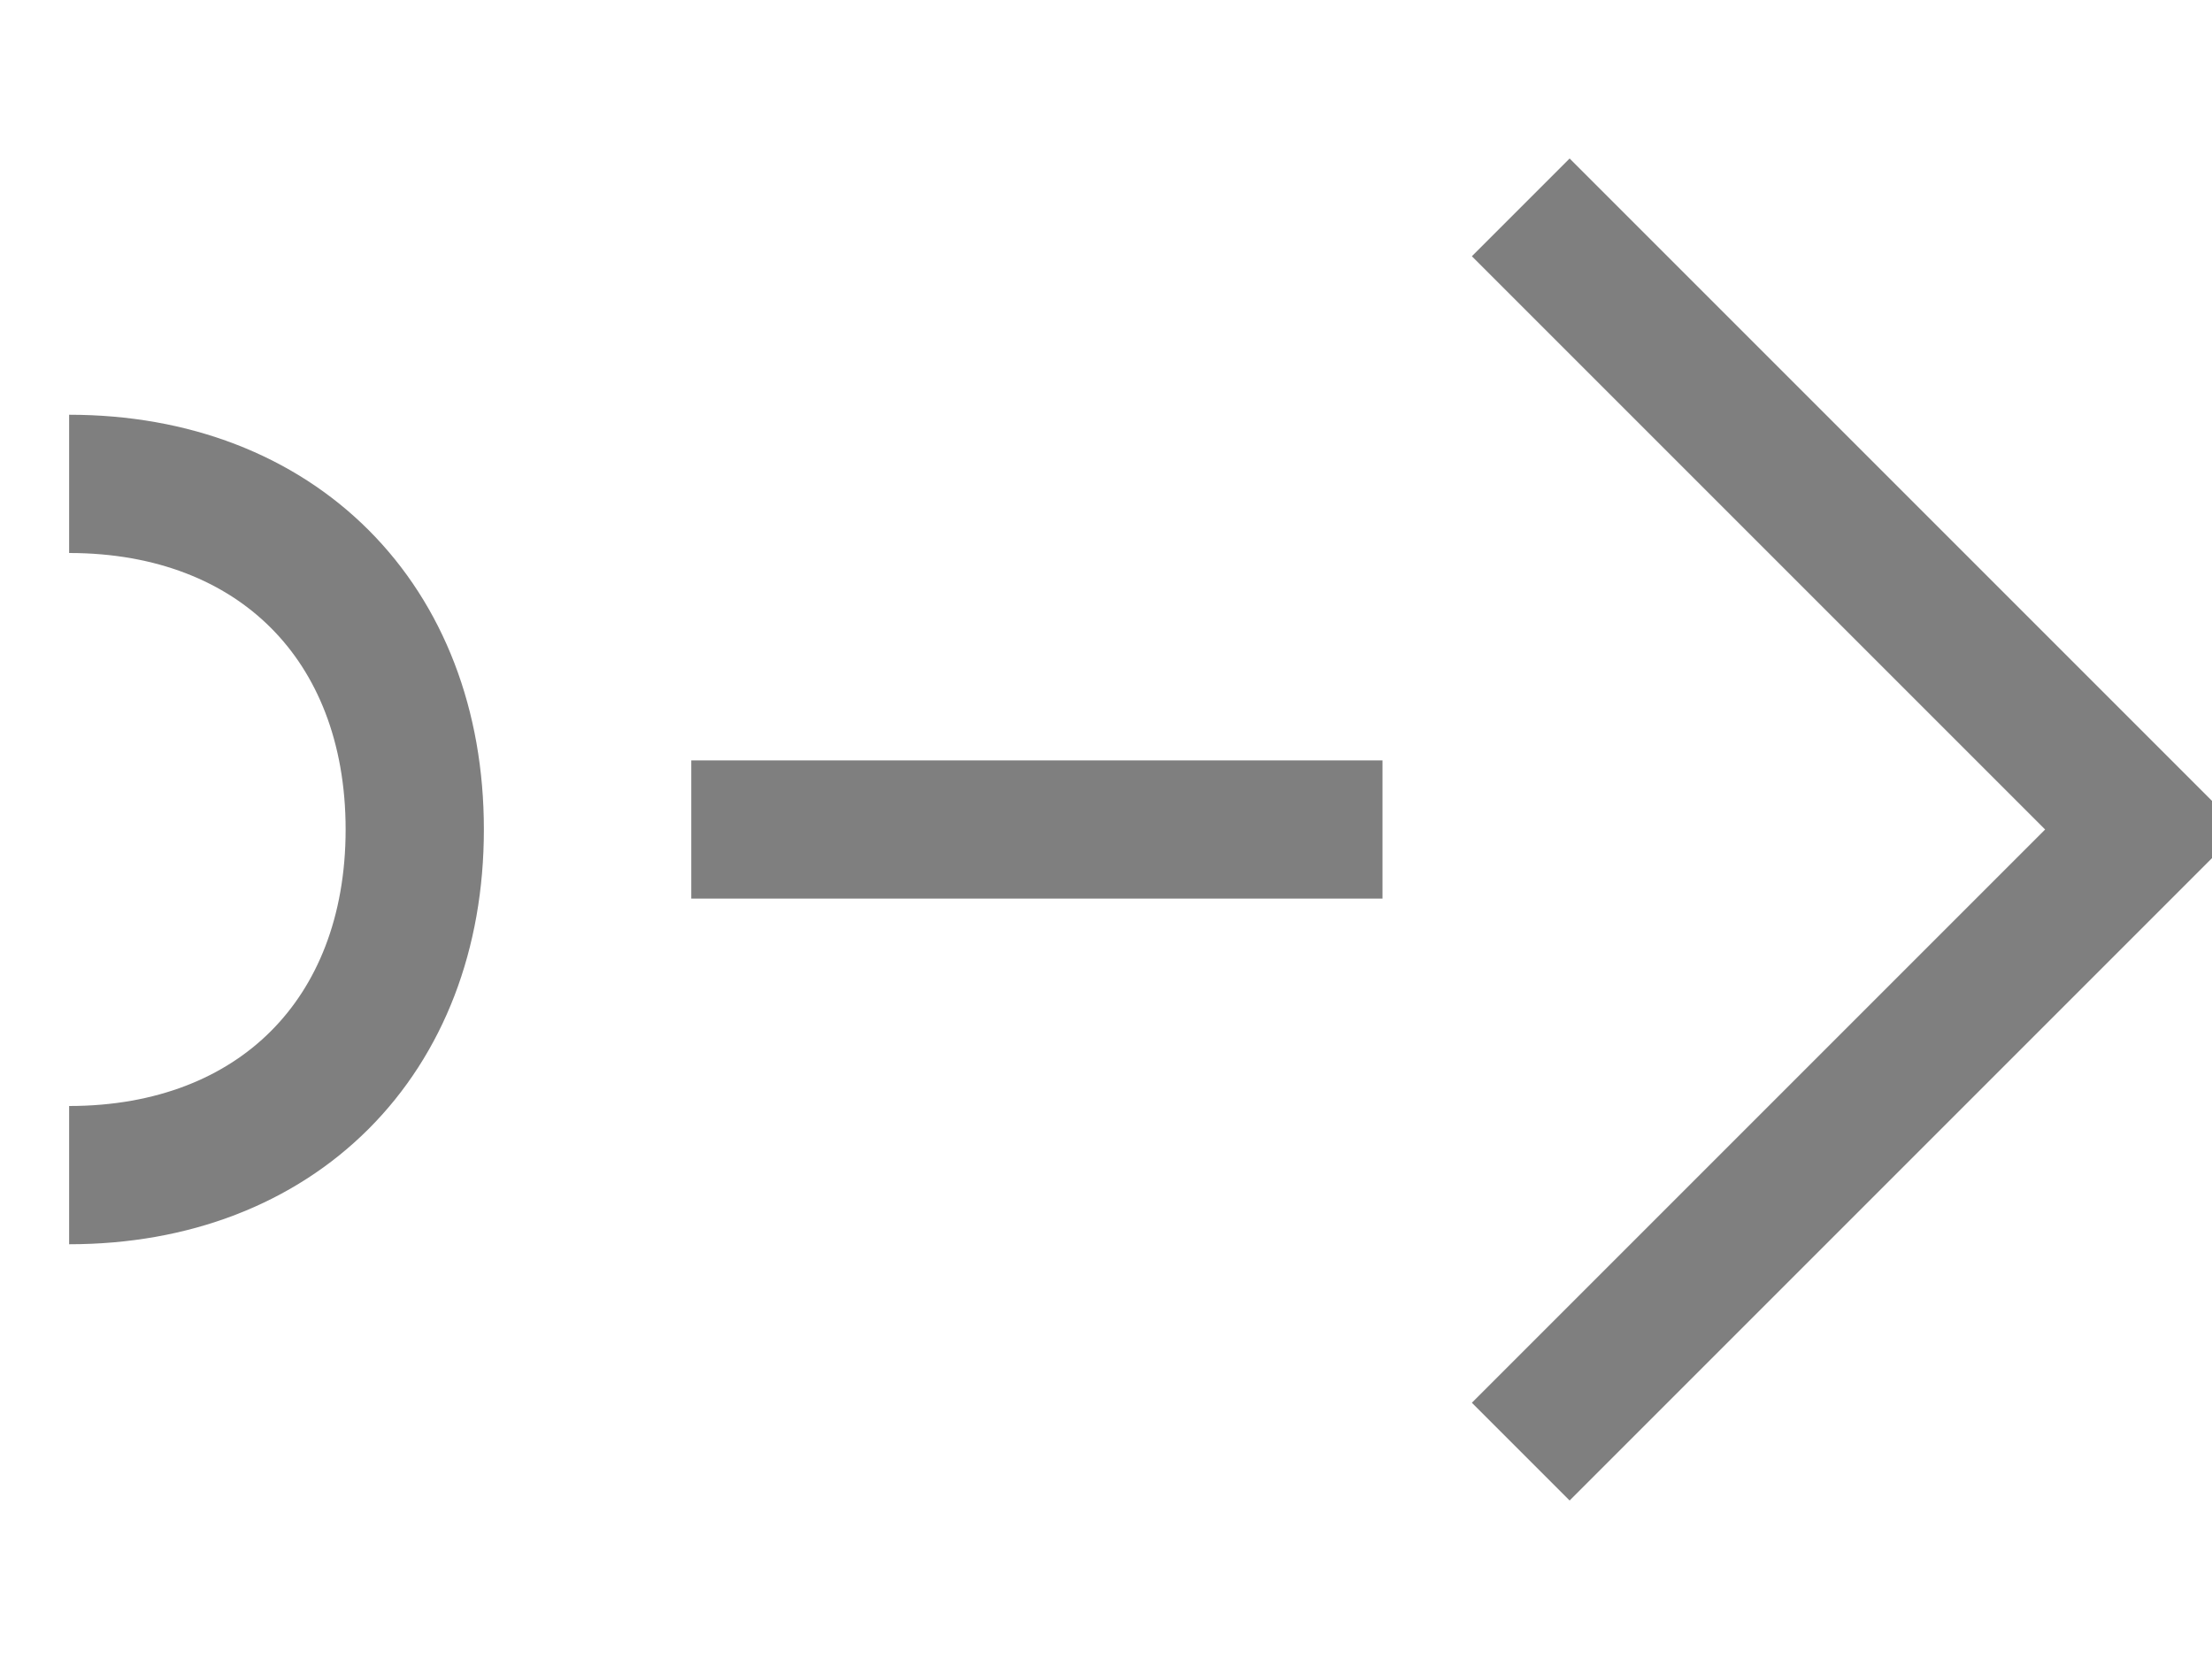
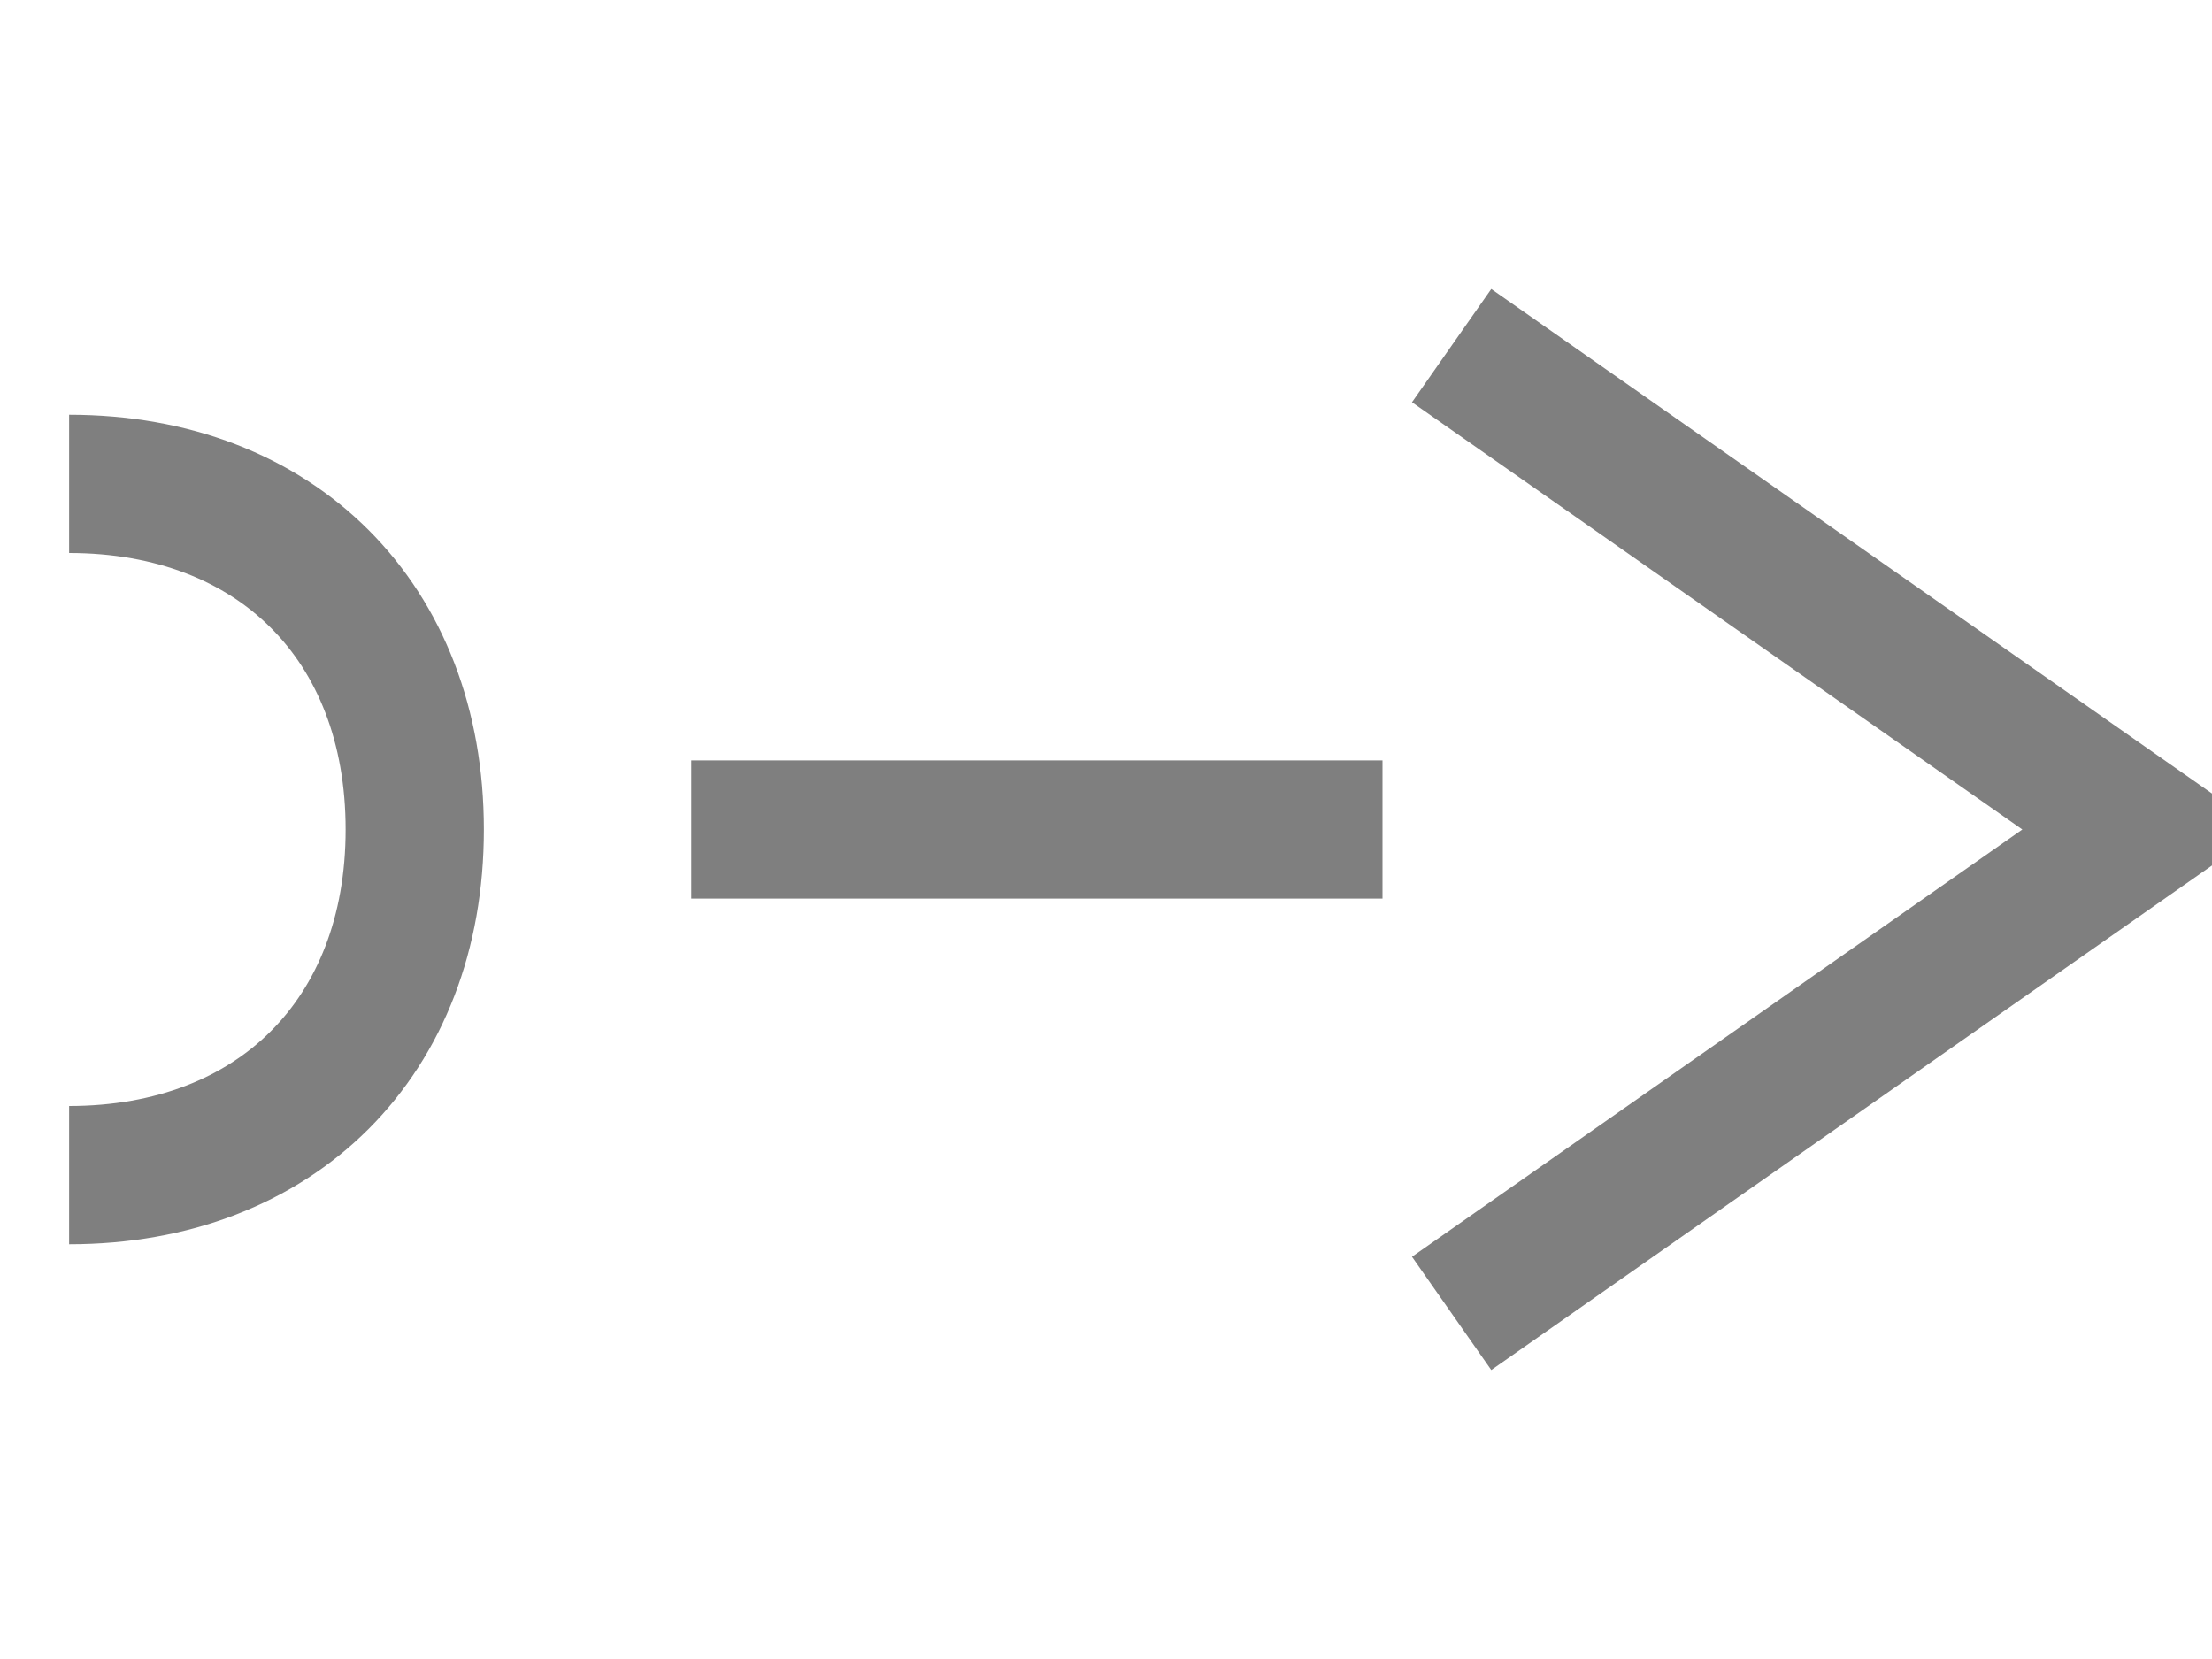
<svg xmlns="http://www.w3.org/2000/svg" width="100%" height="100%" viewBox="0 0 32 24" preserveAspectRatio="xMidYMid meet" version="1.1">
  <path stroke="#7f7f7f" stroke-width="2" fill="none" d="M 20,12 L 10,12 M 1,7 C 4,7 6,9 6,12 C 6,15 4,17 1,17 " />
-   <path stroke="#7f7f7f" stroke-width="2" fill="none" d="M 22,3 L 31,12 L 22,21 " />
+   <path stroke="#7f7f7f" stroke-width="2" fill="none" d="M 21,5 L 31,12 L 21,19 " />
</svg>
